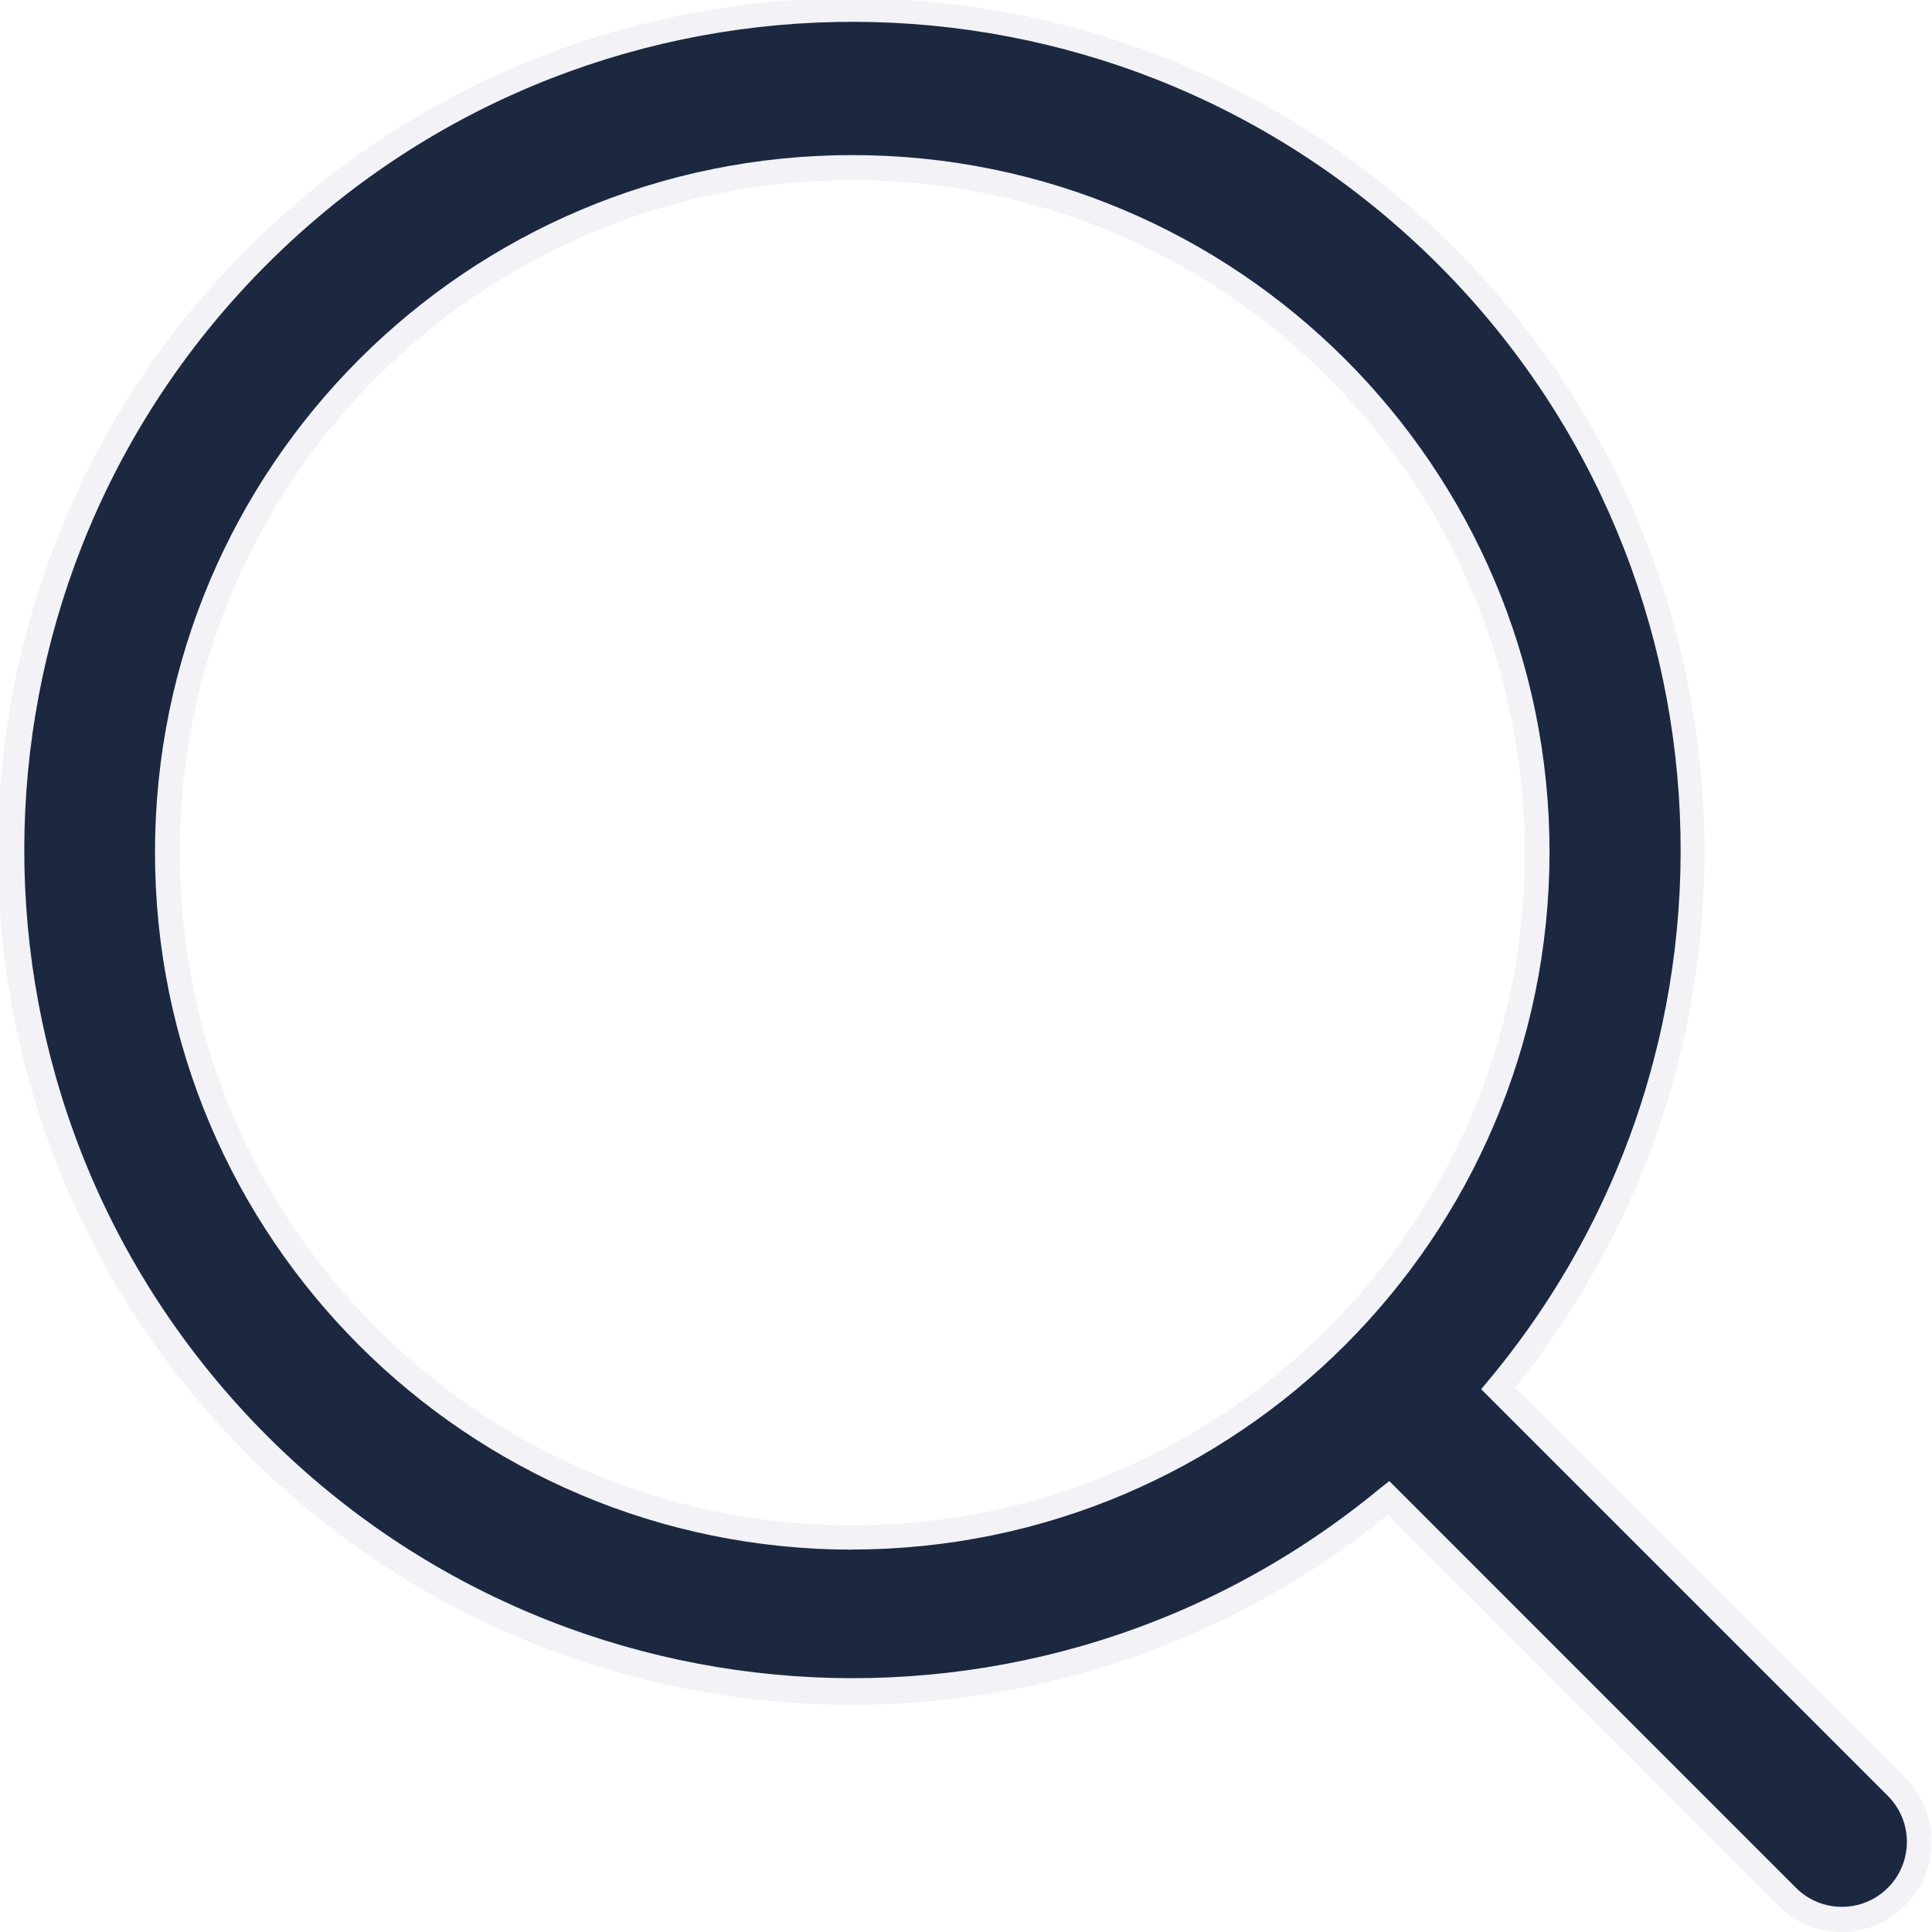
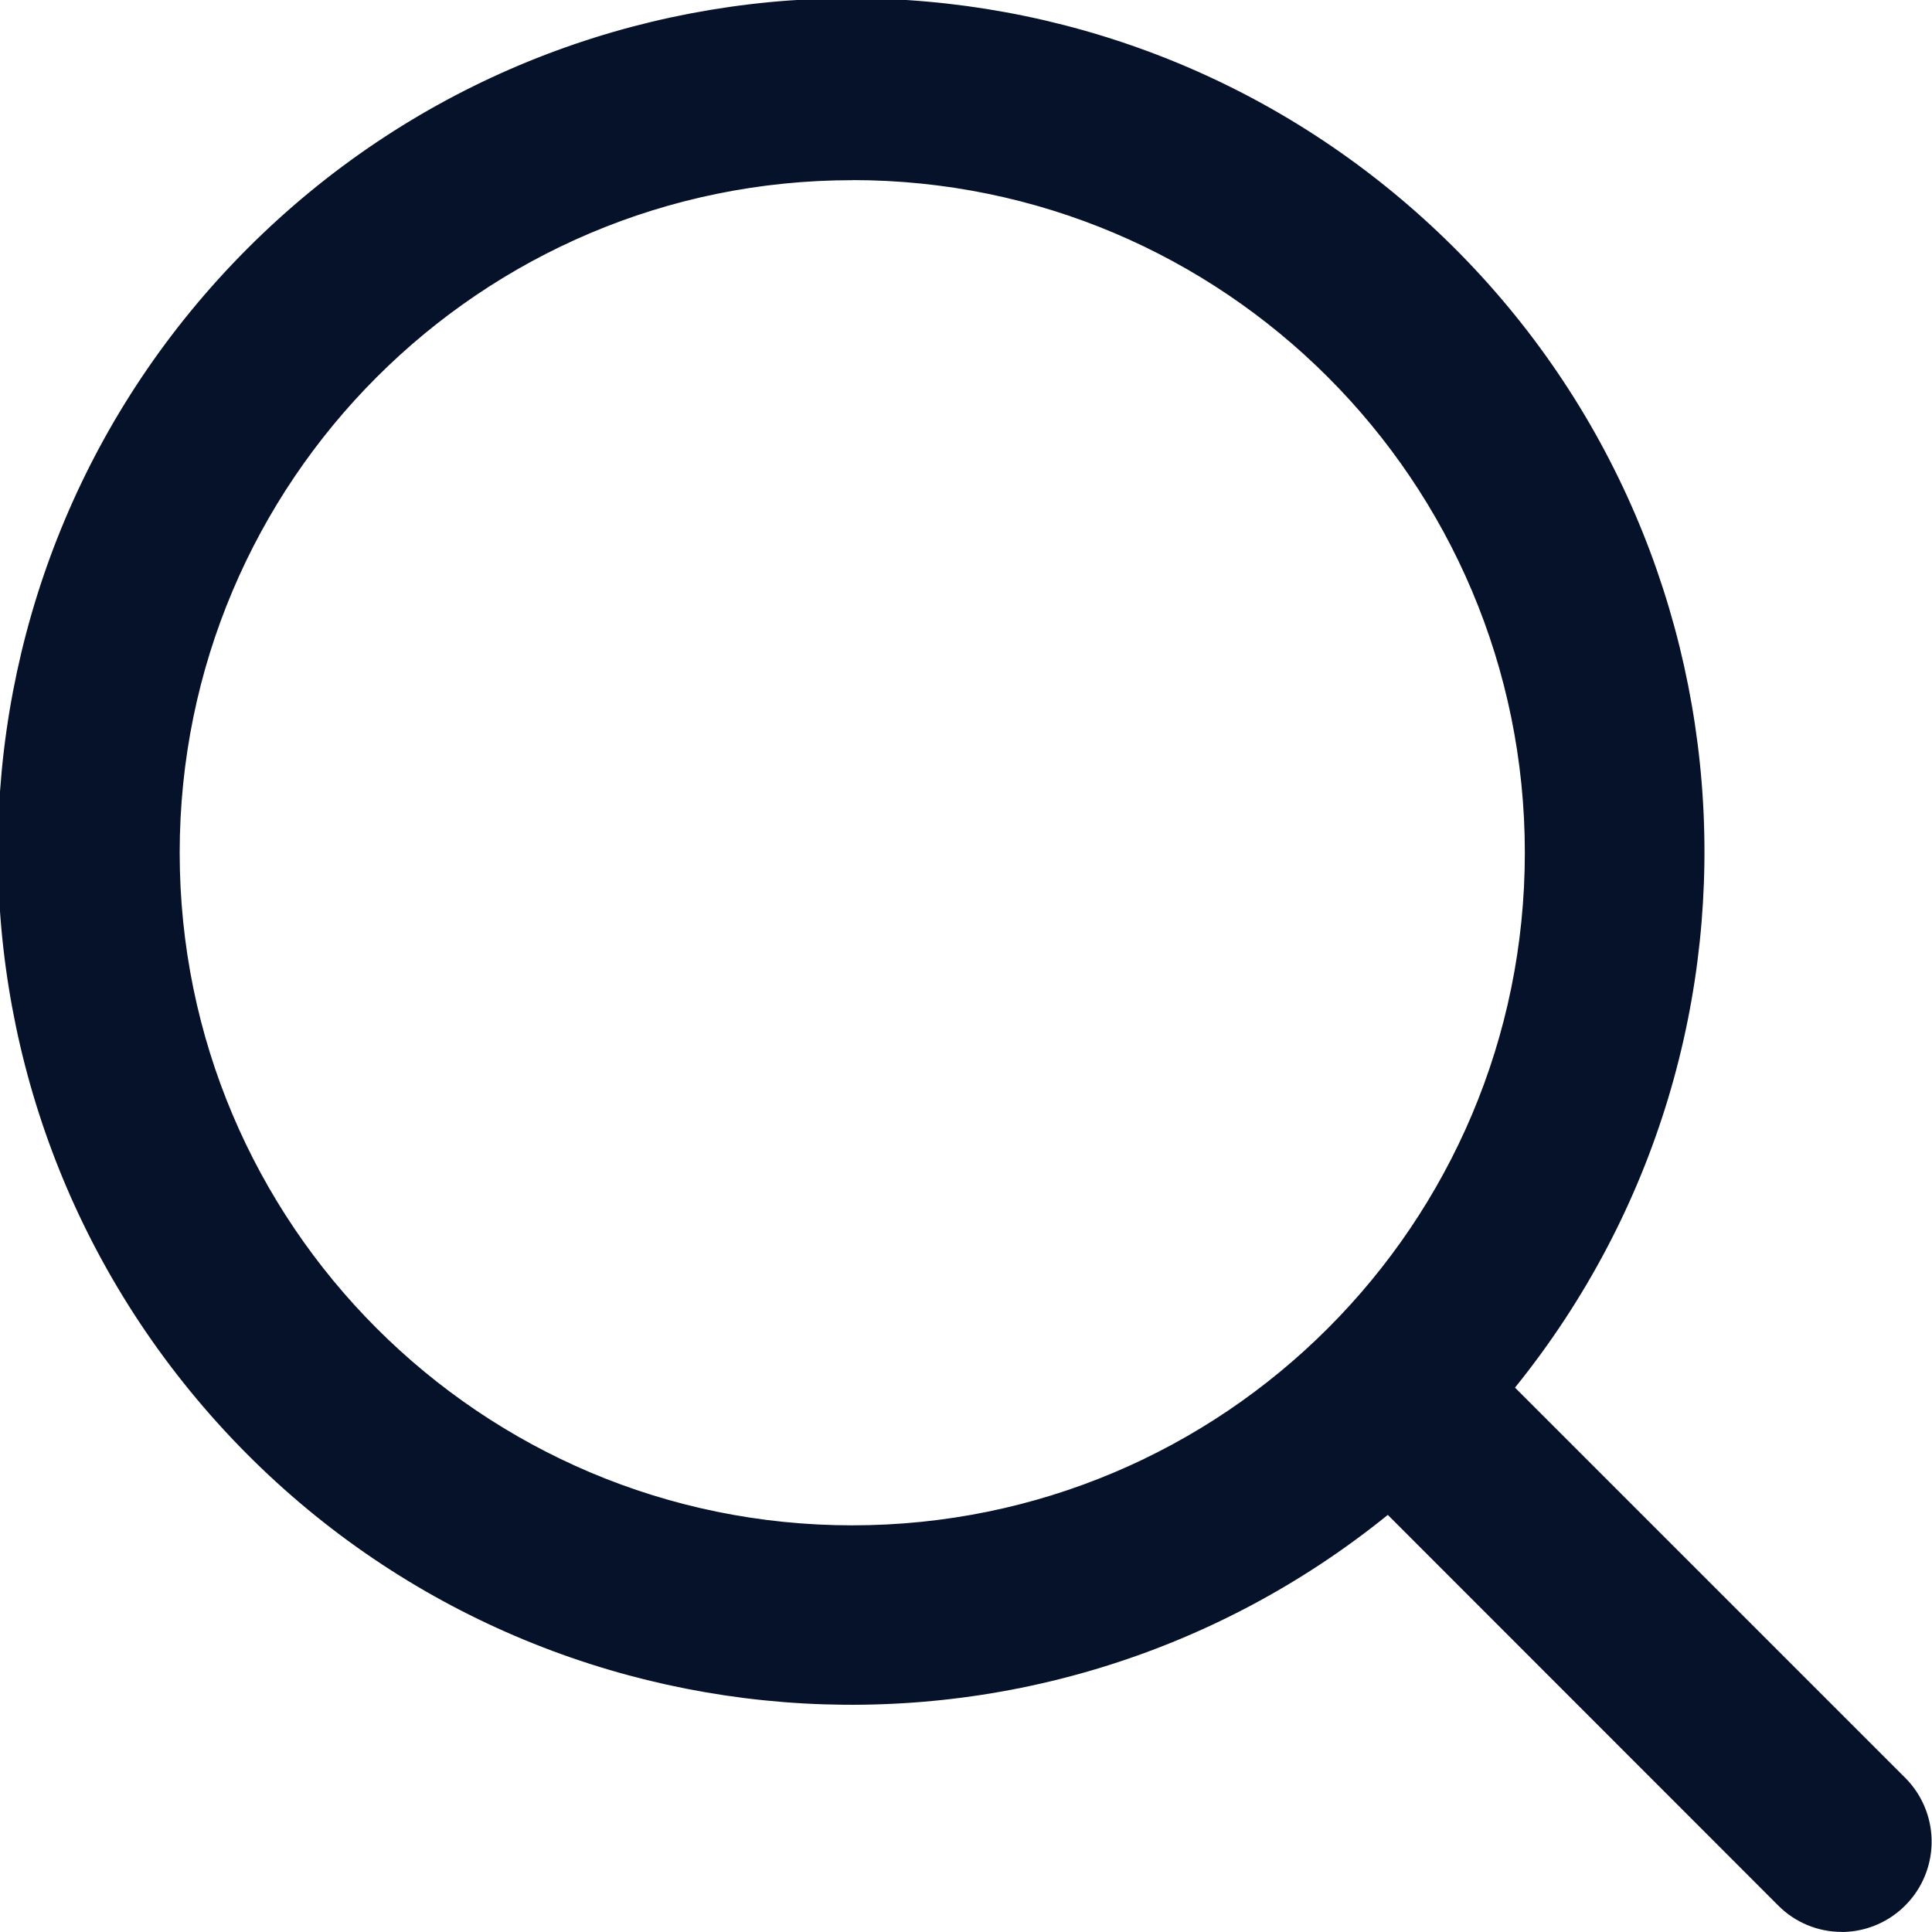
<svg xmlns="http://www.w3.org/2000/svg" width="19.246" height="19.245" viewBox="0 0 19.246 19.245">
  <g id="ic_search" transform="translate(0.125 0.125)">
-     <path id="Union_10" data-name="Union 10" d="M17.678,18.771,13.707,14.8A8.375,8.375,0,1,1,14.8,13.708l3.971,3.971a.772.772,0,0,1-1.092,1.093ZM1.544,8.367A6.821,6.821,0,1,0,8.365,1.546,6.829,6.829,0,0,0,1.544,8.367Z" transform="translate(0 -0.002)" fill="#1b283f" />
-     <path id="Union_10_-_Outline" data-name="Union 10 - Outline" d="M18.223,19.122a.89.89,0,0,1-.634-.263L13.7,14.968A8.5,8.5,0,1,1,14.967,13.7l3.891,3.891a.9.9,0,0,1-.635,1.532Zm-4.508-4.491,4.051,4.052a.647.647,0,0,0,.915-.916L14.63,13.716l.073-.088A8.25,8.25,0,1,0,13.627,14.7Zm-5.35.683a6.946,6.946,0,1,1,6.946-6.946A6.954,6.954,0,0,1,8.365,15.313Zm0-13.642a6.7,6.7,0,1,0,6.7,6.7A6.7,6.7,0,0,0,8.365,1.671Z" transform="translate(0 -0.002)" fill="#f2f2f7" />
+     <path id="Union_10" data-name="Union 10" d="M17.678,18.771,13.707,14.8A8.375,8.375,0,1,1,14.8,13.708l3.971,3.971a.772.772,0,0,1-1.092,1.093ZM1.544,8.367A6.821,6.821,0,1,0,8.365,1.546,6.829,6.829,0,0,0,1.544,8.367Z" transform="translate(0 -0.002)" fill="#061229" />
+     <path id="Union_10_-_Outline" data-name="Union 10 - Outline" d="M18.223,19.122a.89.89,0,0,1-.634-.263L13.7,14.968A8.5,8.5,0,1,1,14.967,13.7l3.891,3.891a.9.9,0,0,1-.635,1.532Zm-4.508-4.491,4.051,4.052a.647.647,0,0,0,.915-.916L14.63,13.716l.073-.088A8.25,8.25,0,1,0,13.627,14.7Zm-5.35.683a6.946,6.946,0,1,1,6.946-6.946A6.954,6.954,0,0,1,8.365,15.313Zm0-13.642a6.7,6.7,0,1,0,6.7,6.7A6.7,6.7,0,0,0,8.365,1.671Z" transform="translate(0 -0.002)" fill="#061229" />
  </g>
</svg>
